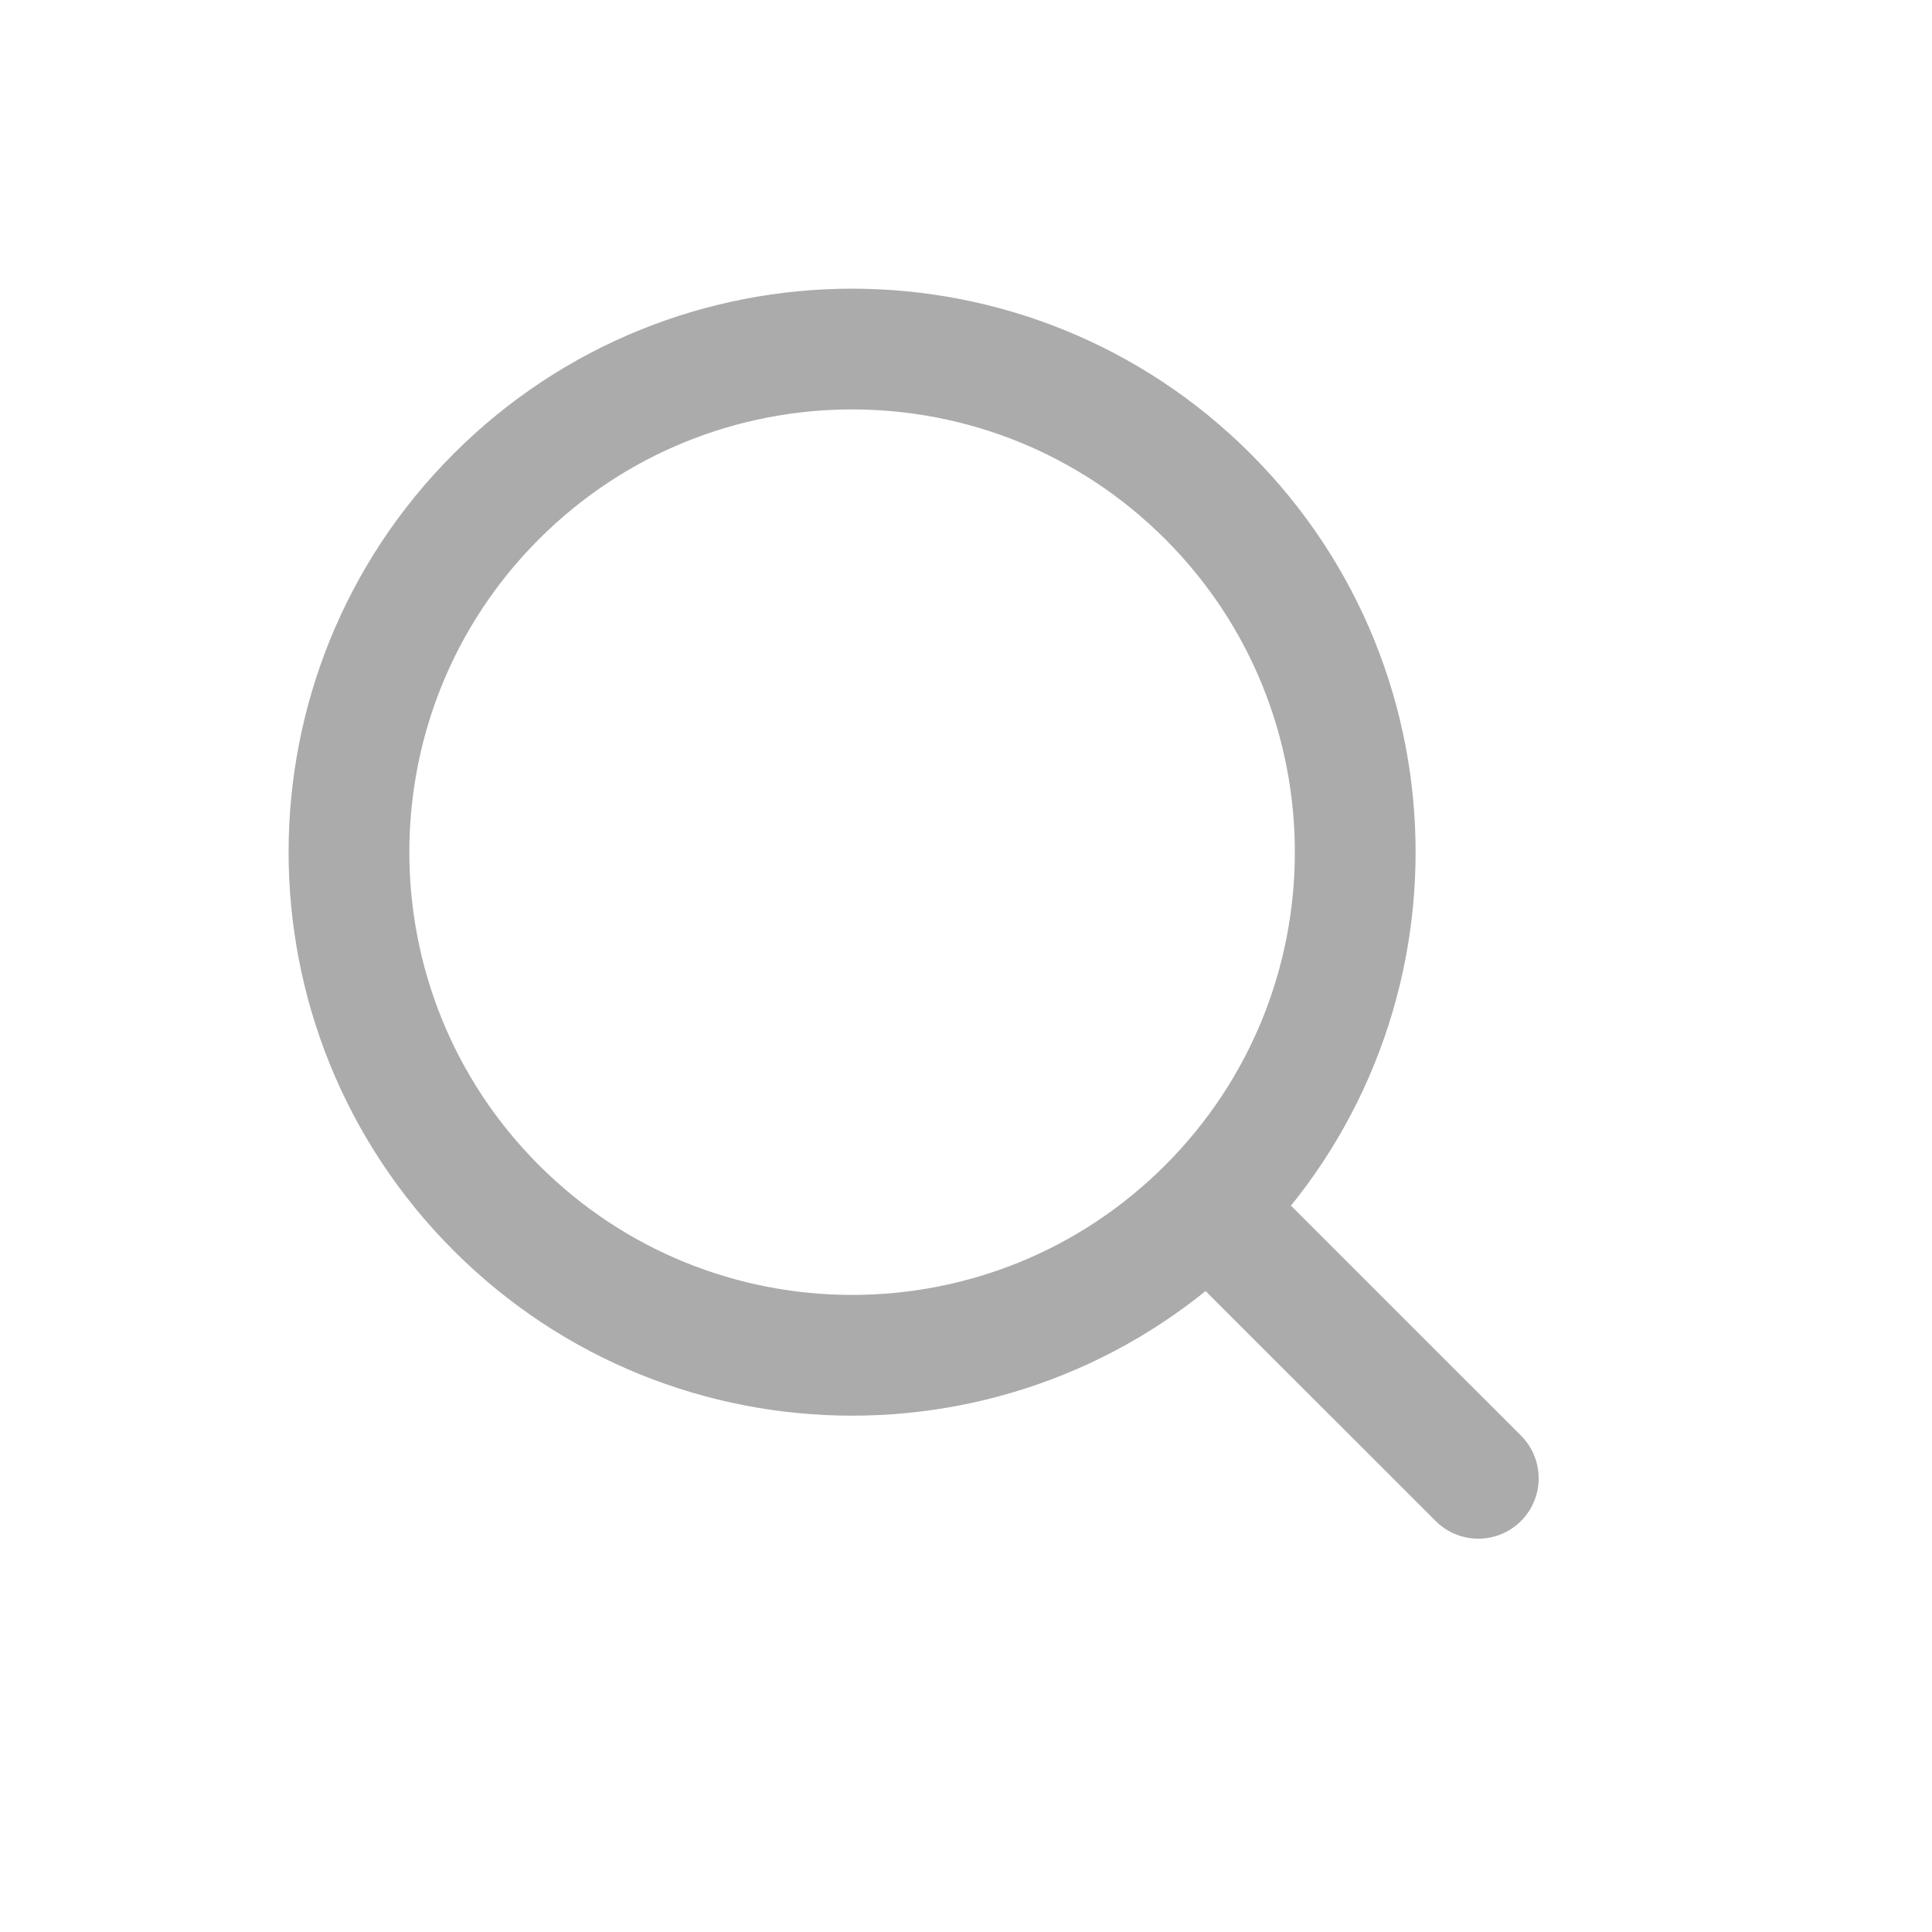
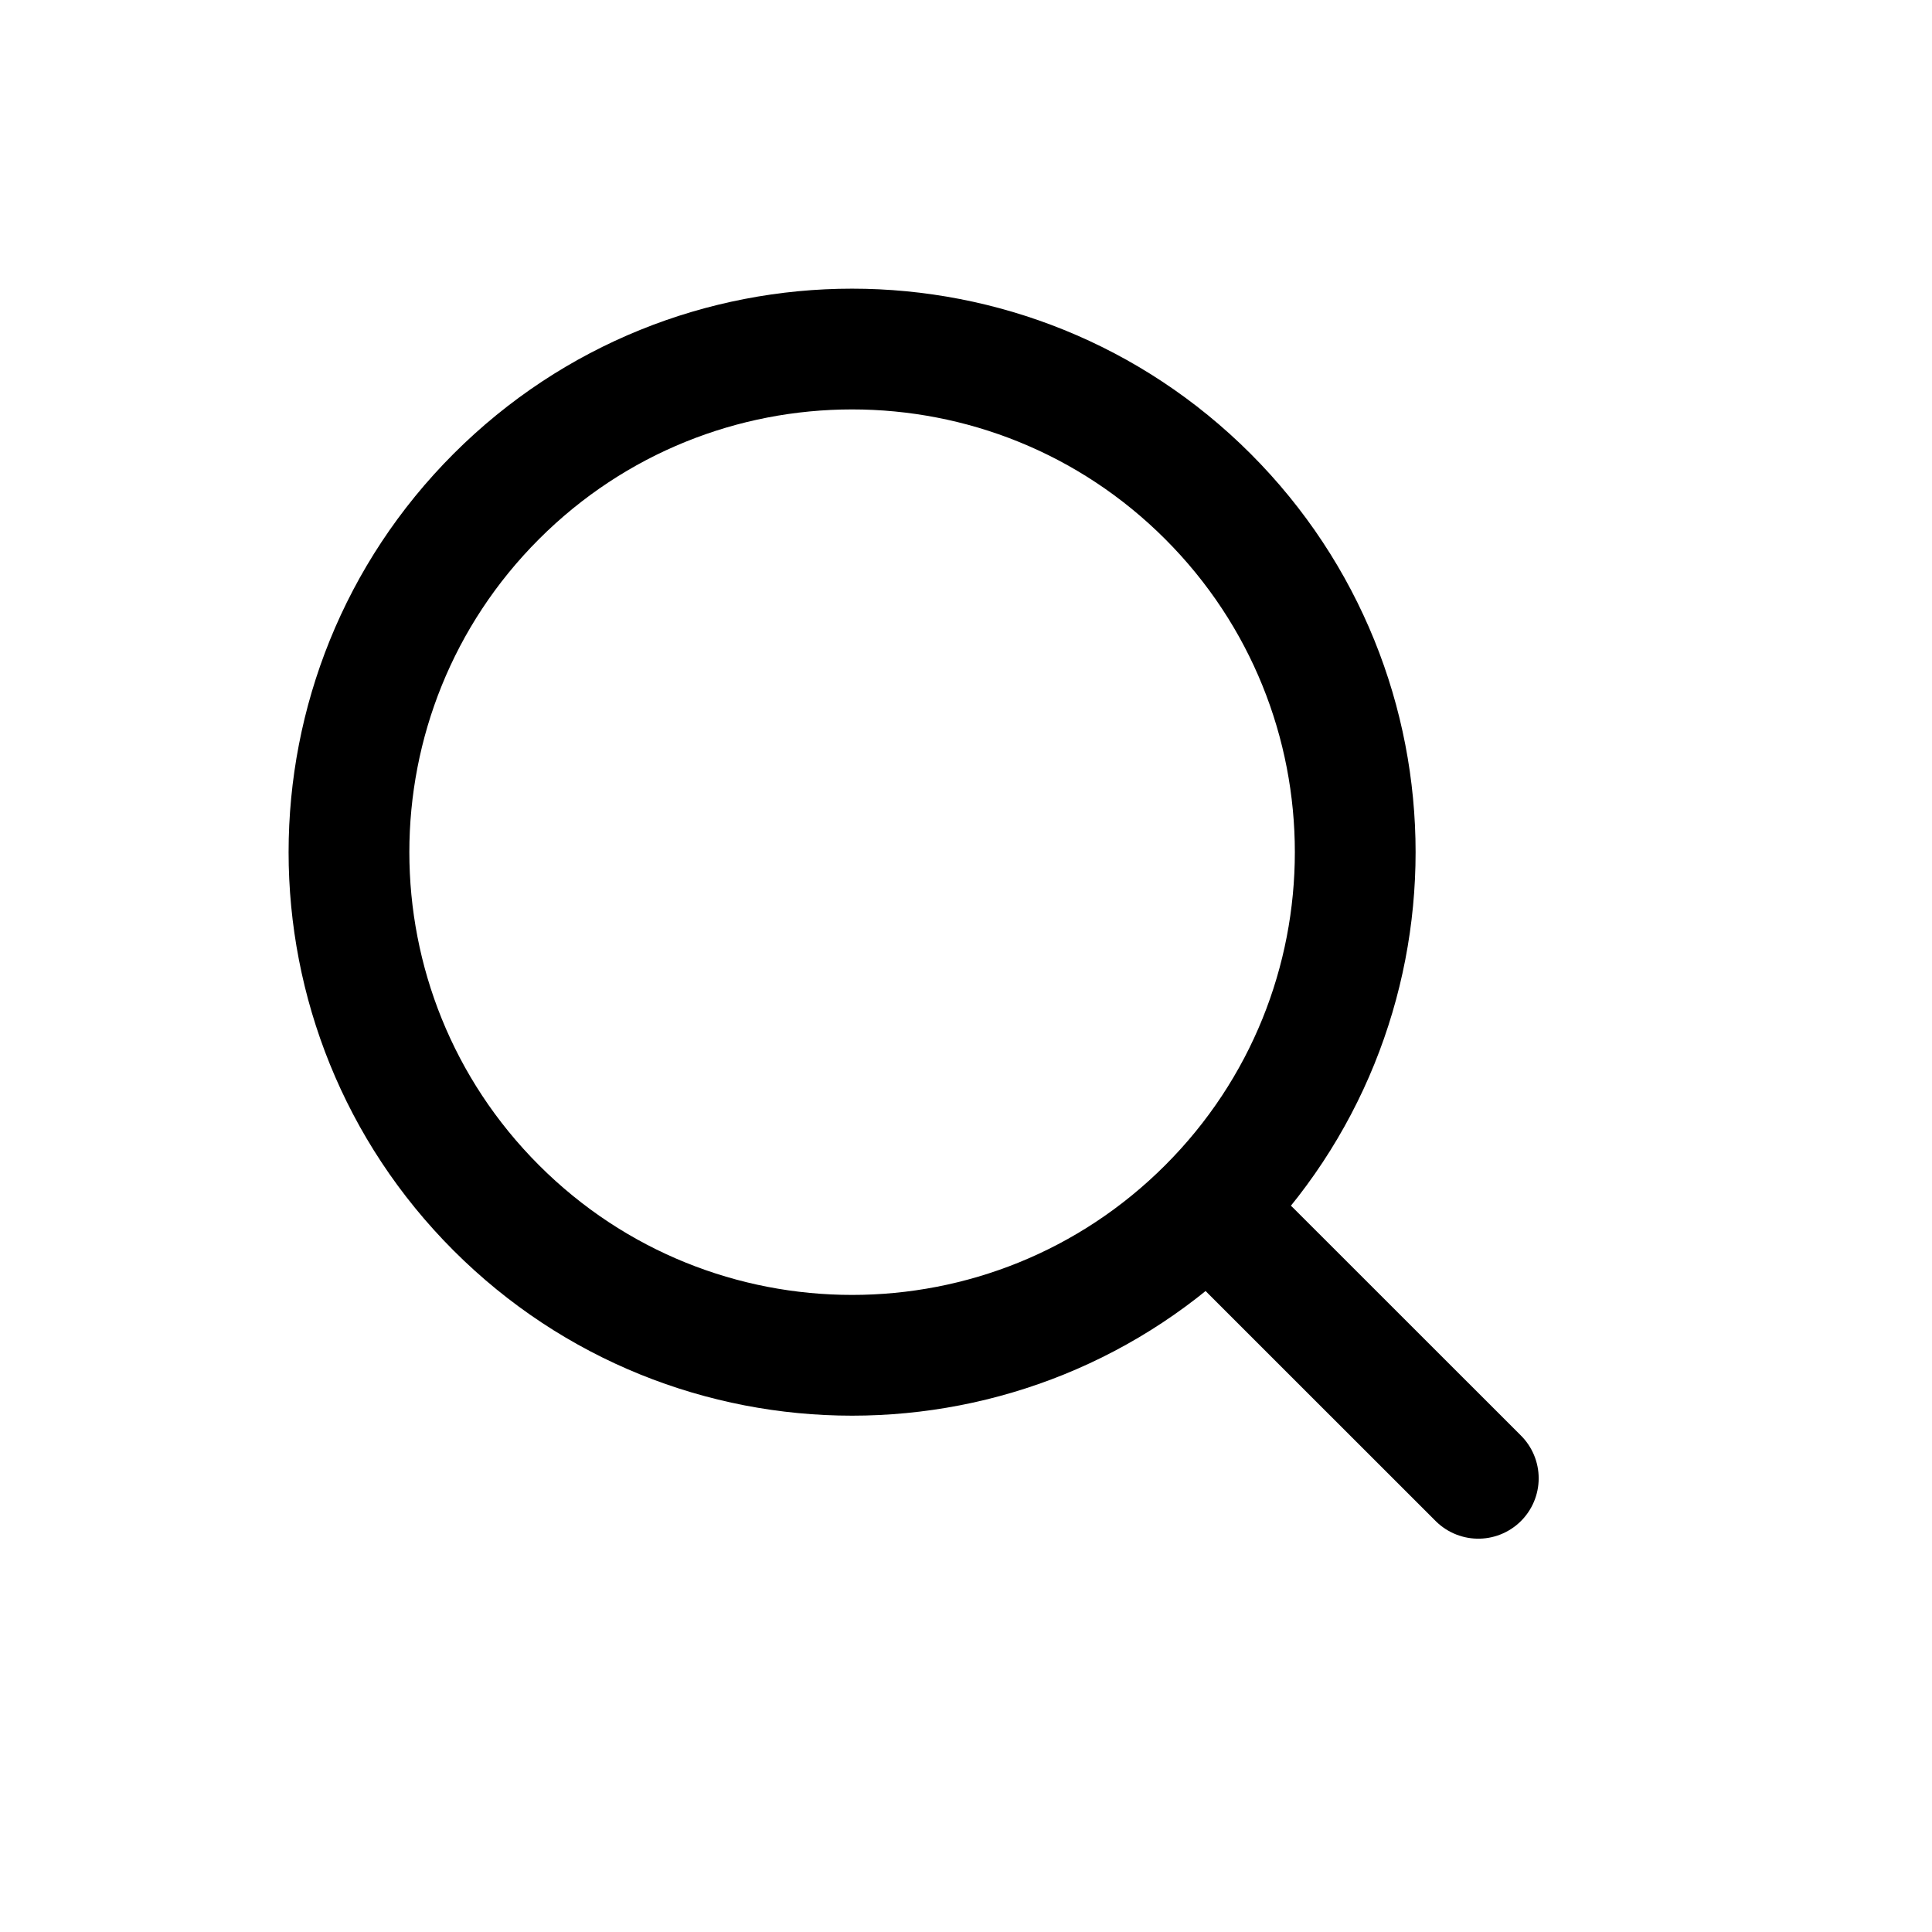
<svg xmlns="http://www.w3.org/2000/svg" width="24" height="24" viewBox="0 0 24 24" fill="none">
-   <circle cx="10.585" cy="10.586" r="6.25" transform="rotate(-45 10.585 10.5859)" stroke="#ABABAB" stroke-width="1.5" />
-   <path d="M15.535 15.536L18.364 18.364" stroke="#ABABAB" stroke-width="1.5" stroke-linecap="round" />
+   <circle cx="10.585" cy="10.586" r="6.25" transform="rotate(-45 10.585 10.5859)" stroke="currentColor" stroke-width="1.5" />
+   <path d="M15.535 15.536L18.364 18.364" stroke="currentColor" stroke-width="1.5" stroke-linecap="round" />
</svg>
